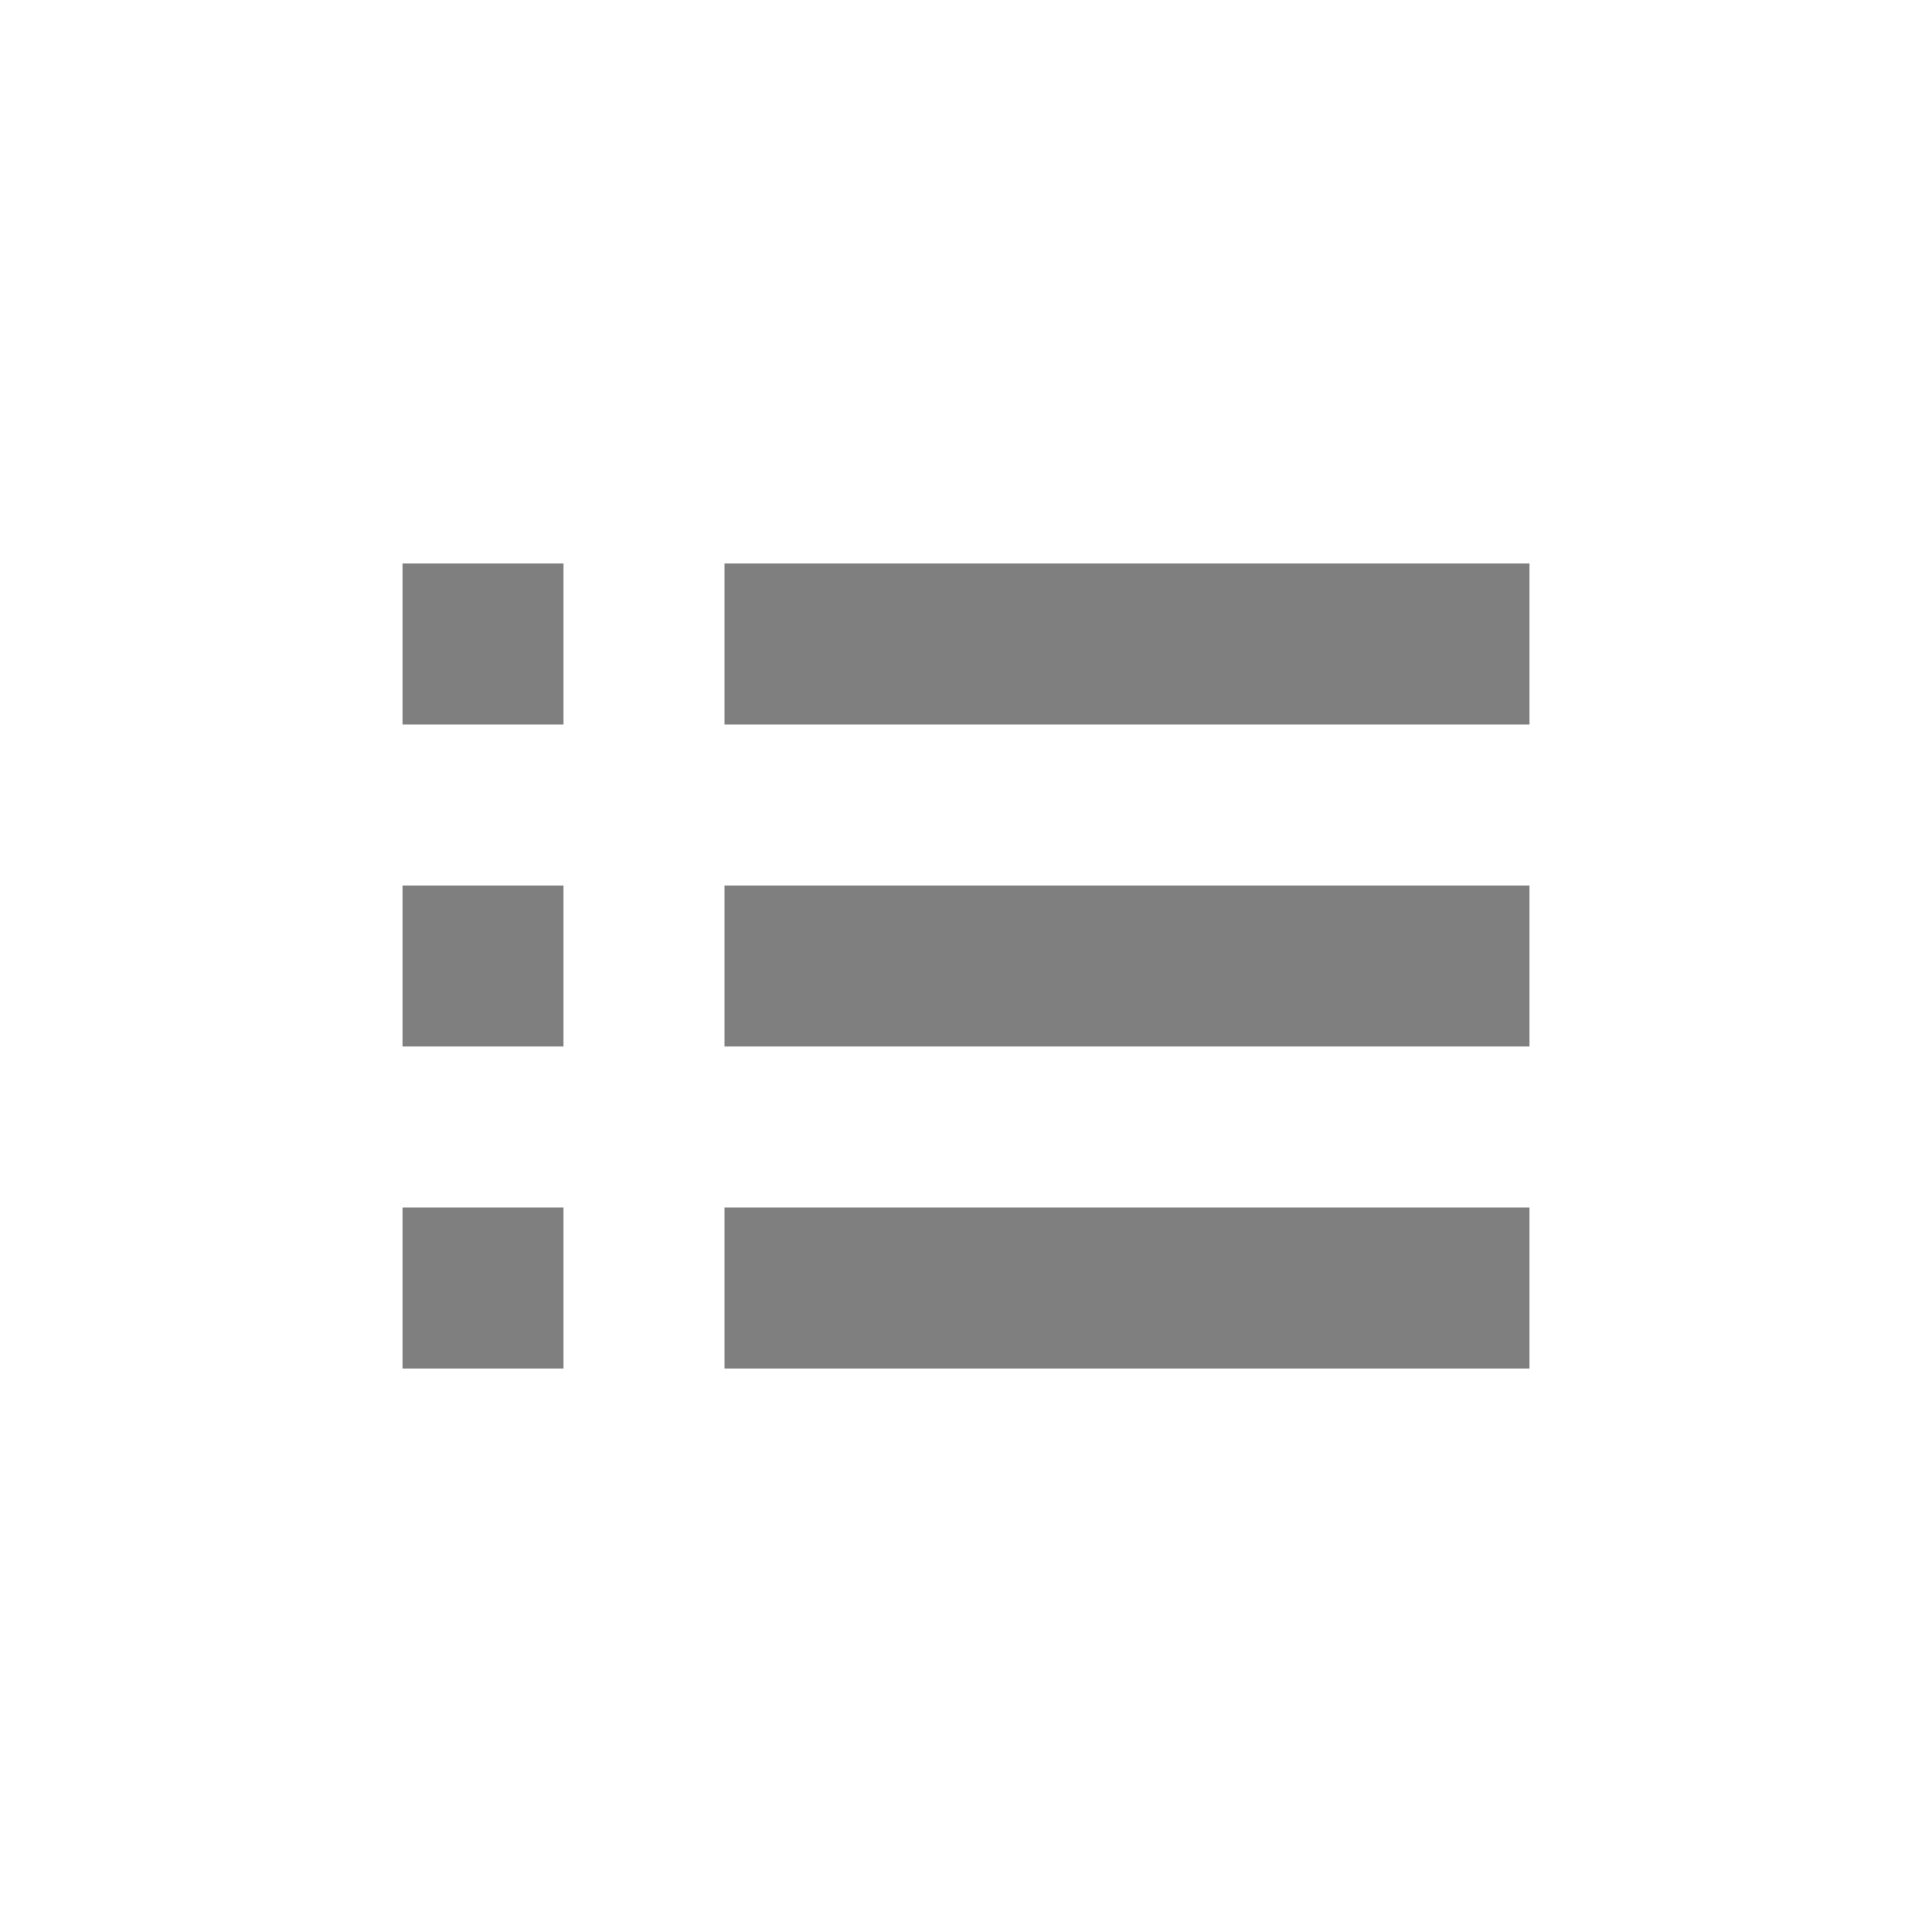
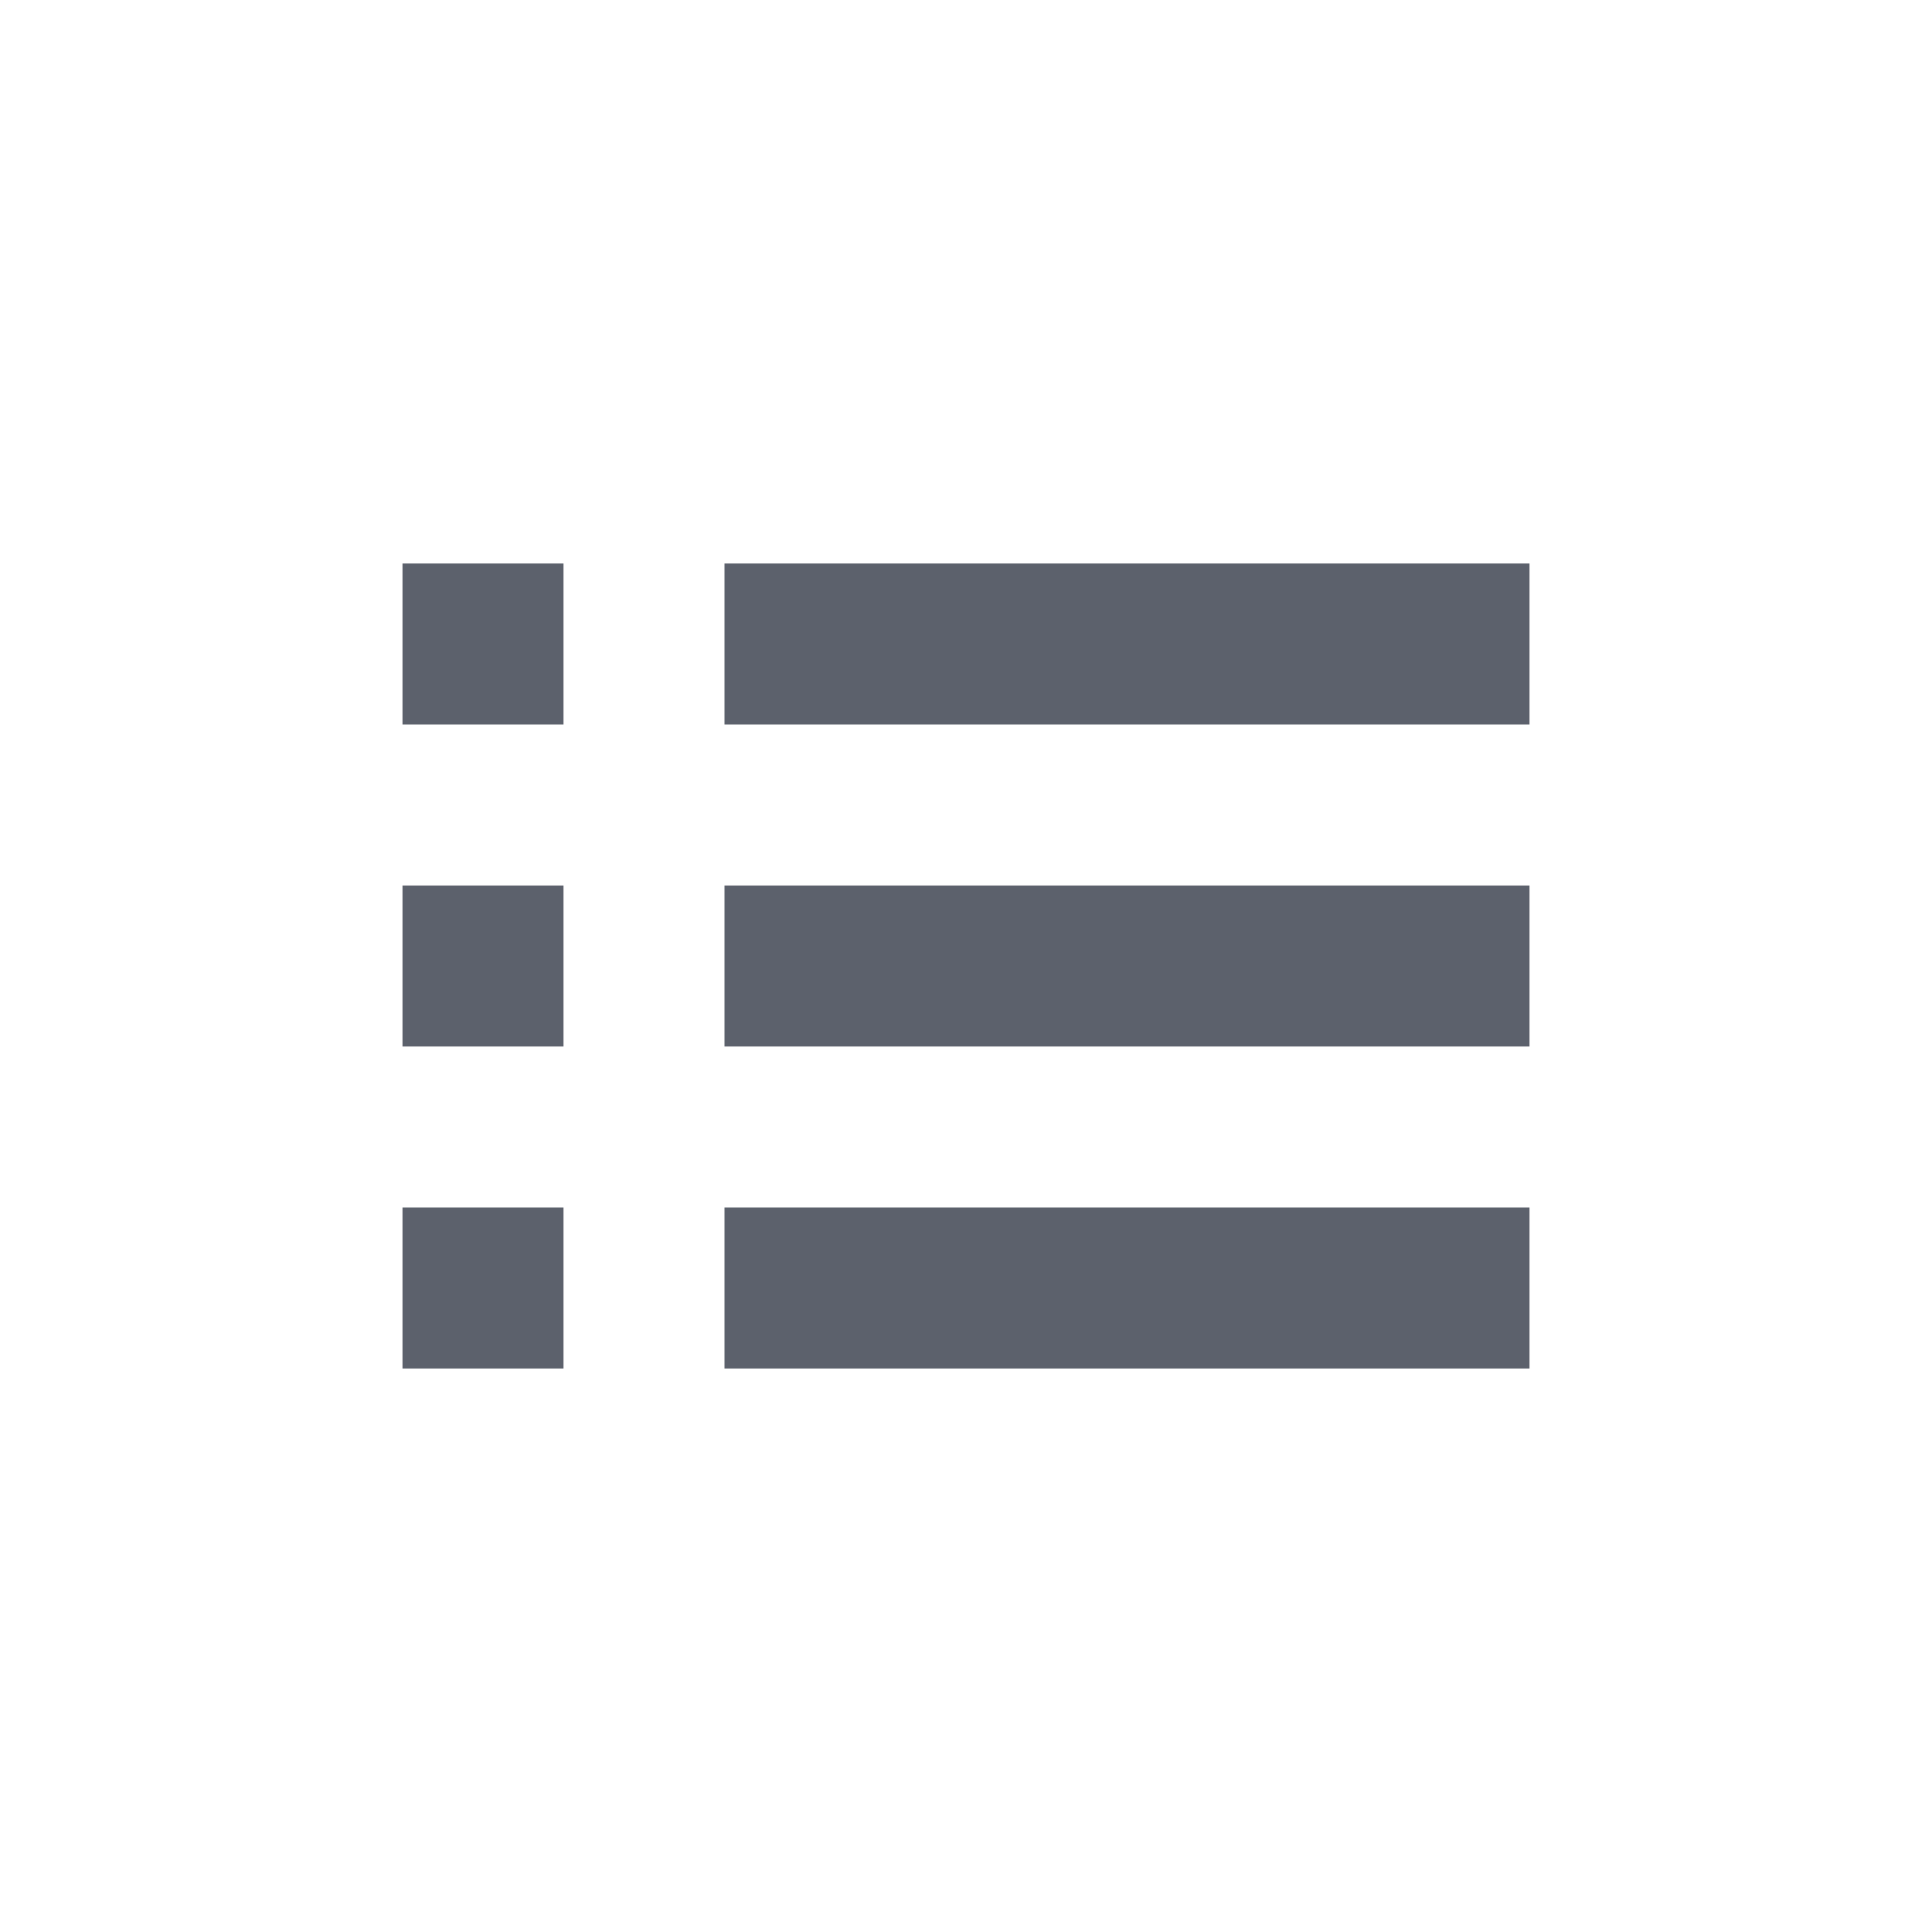
<svg xmlns="http://www.w3.org/2000/svg" id="svg7384" style="enable-background:new" height="24" width="24" version="1.1">
  <defs id="defs9" />
-   <g id="layer12" transform="translate(-285 -20.997)">
-     <path id="rect7356" opacity=".5" style="color:#bebebe" d="m290 27.997v2h2v-2h-2zm4 0v2h10v-2h-10zm-4 4v2h2v-2h-2zm4 0v2h10v-2h-10zm-4 4v2h2v-2h-2zm4 0v2h10v-2h-10z" />
-   </g>
+   <path d="M 5,7 V 9 H 7 V 7 Z M 9,7 V 9 H 19 V 7 Z m -4,4 v 2 h 2 v -2 z m 4,0 v 2 h 10 v -2 z m -4,4 v 2 h 2 v -2 z m 4,0 v 2 h 10 v -2 z" style="color:#bebebe;opacity:1;fill:#5c616c;fill-opacity:1" id="rect7356" />
</svg>
